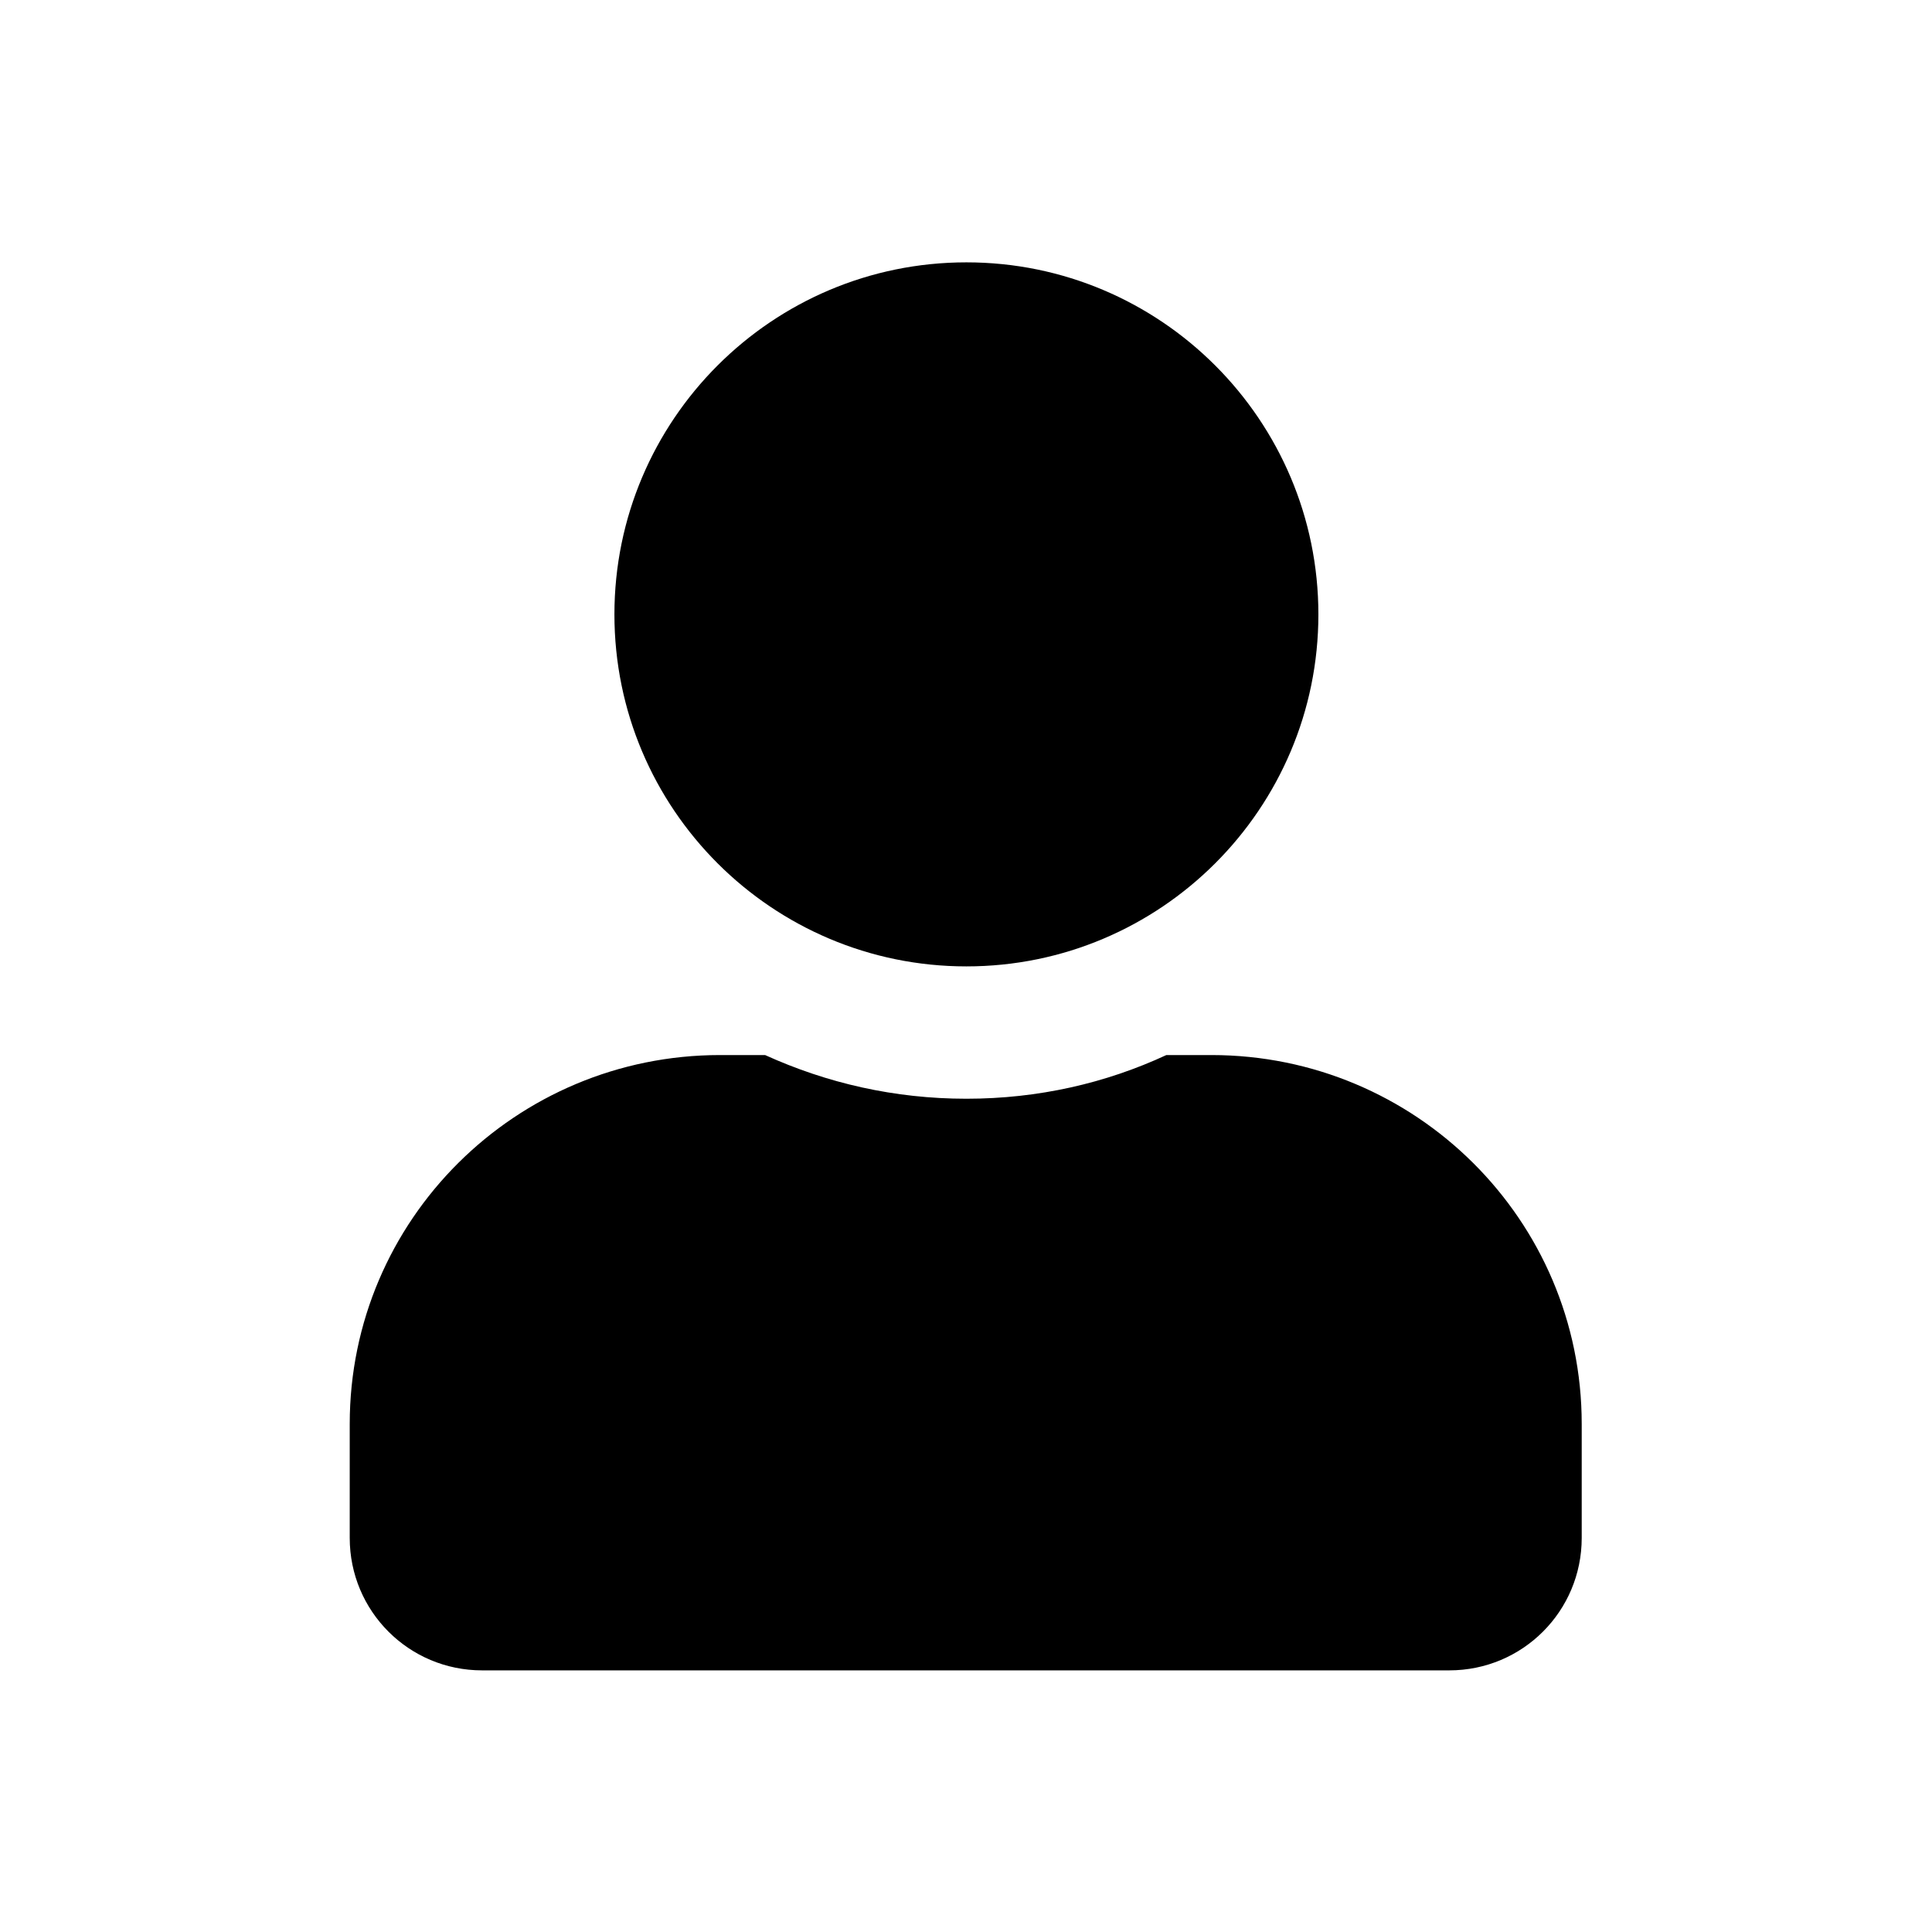
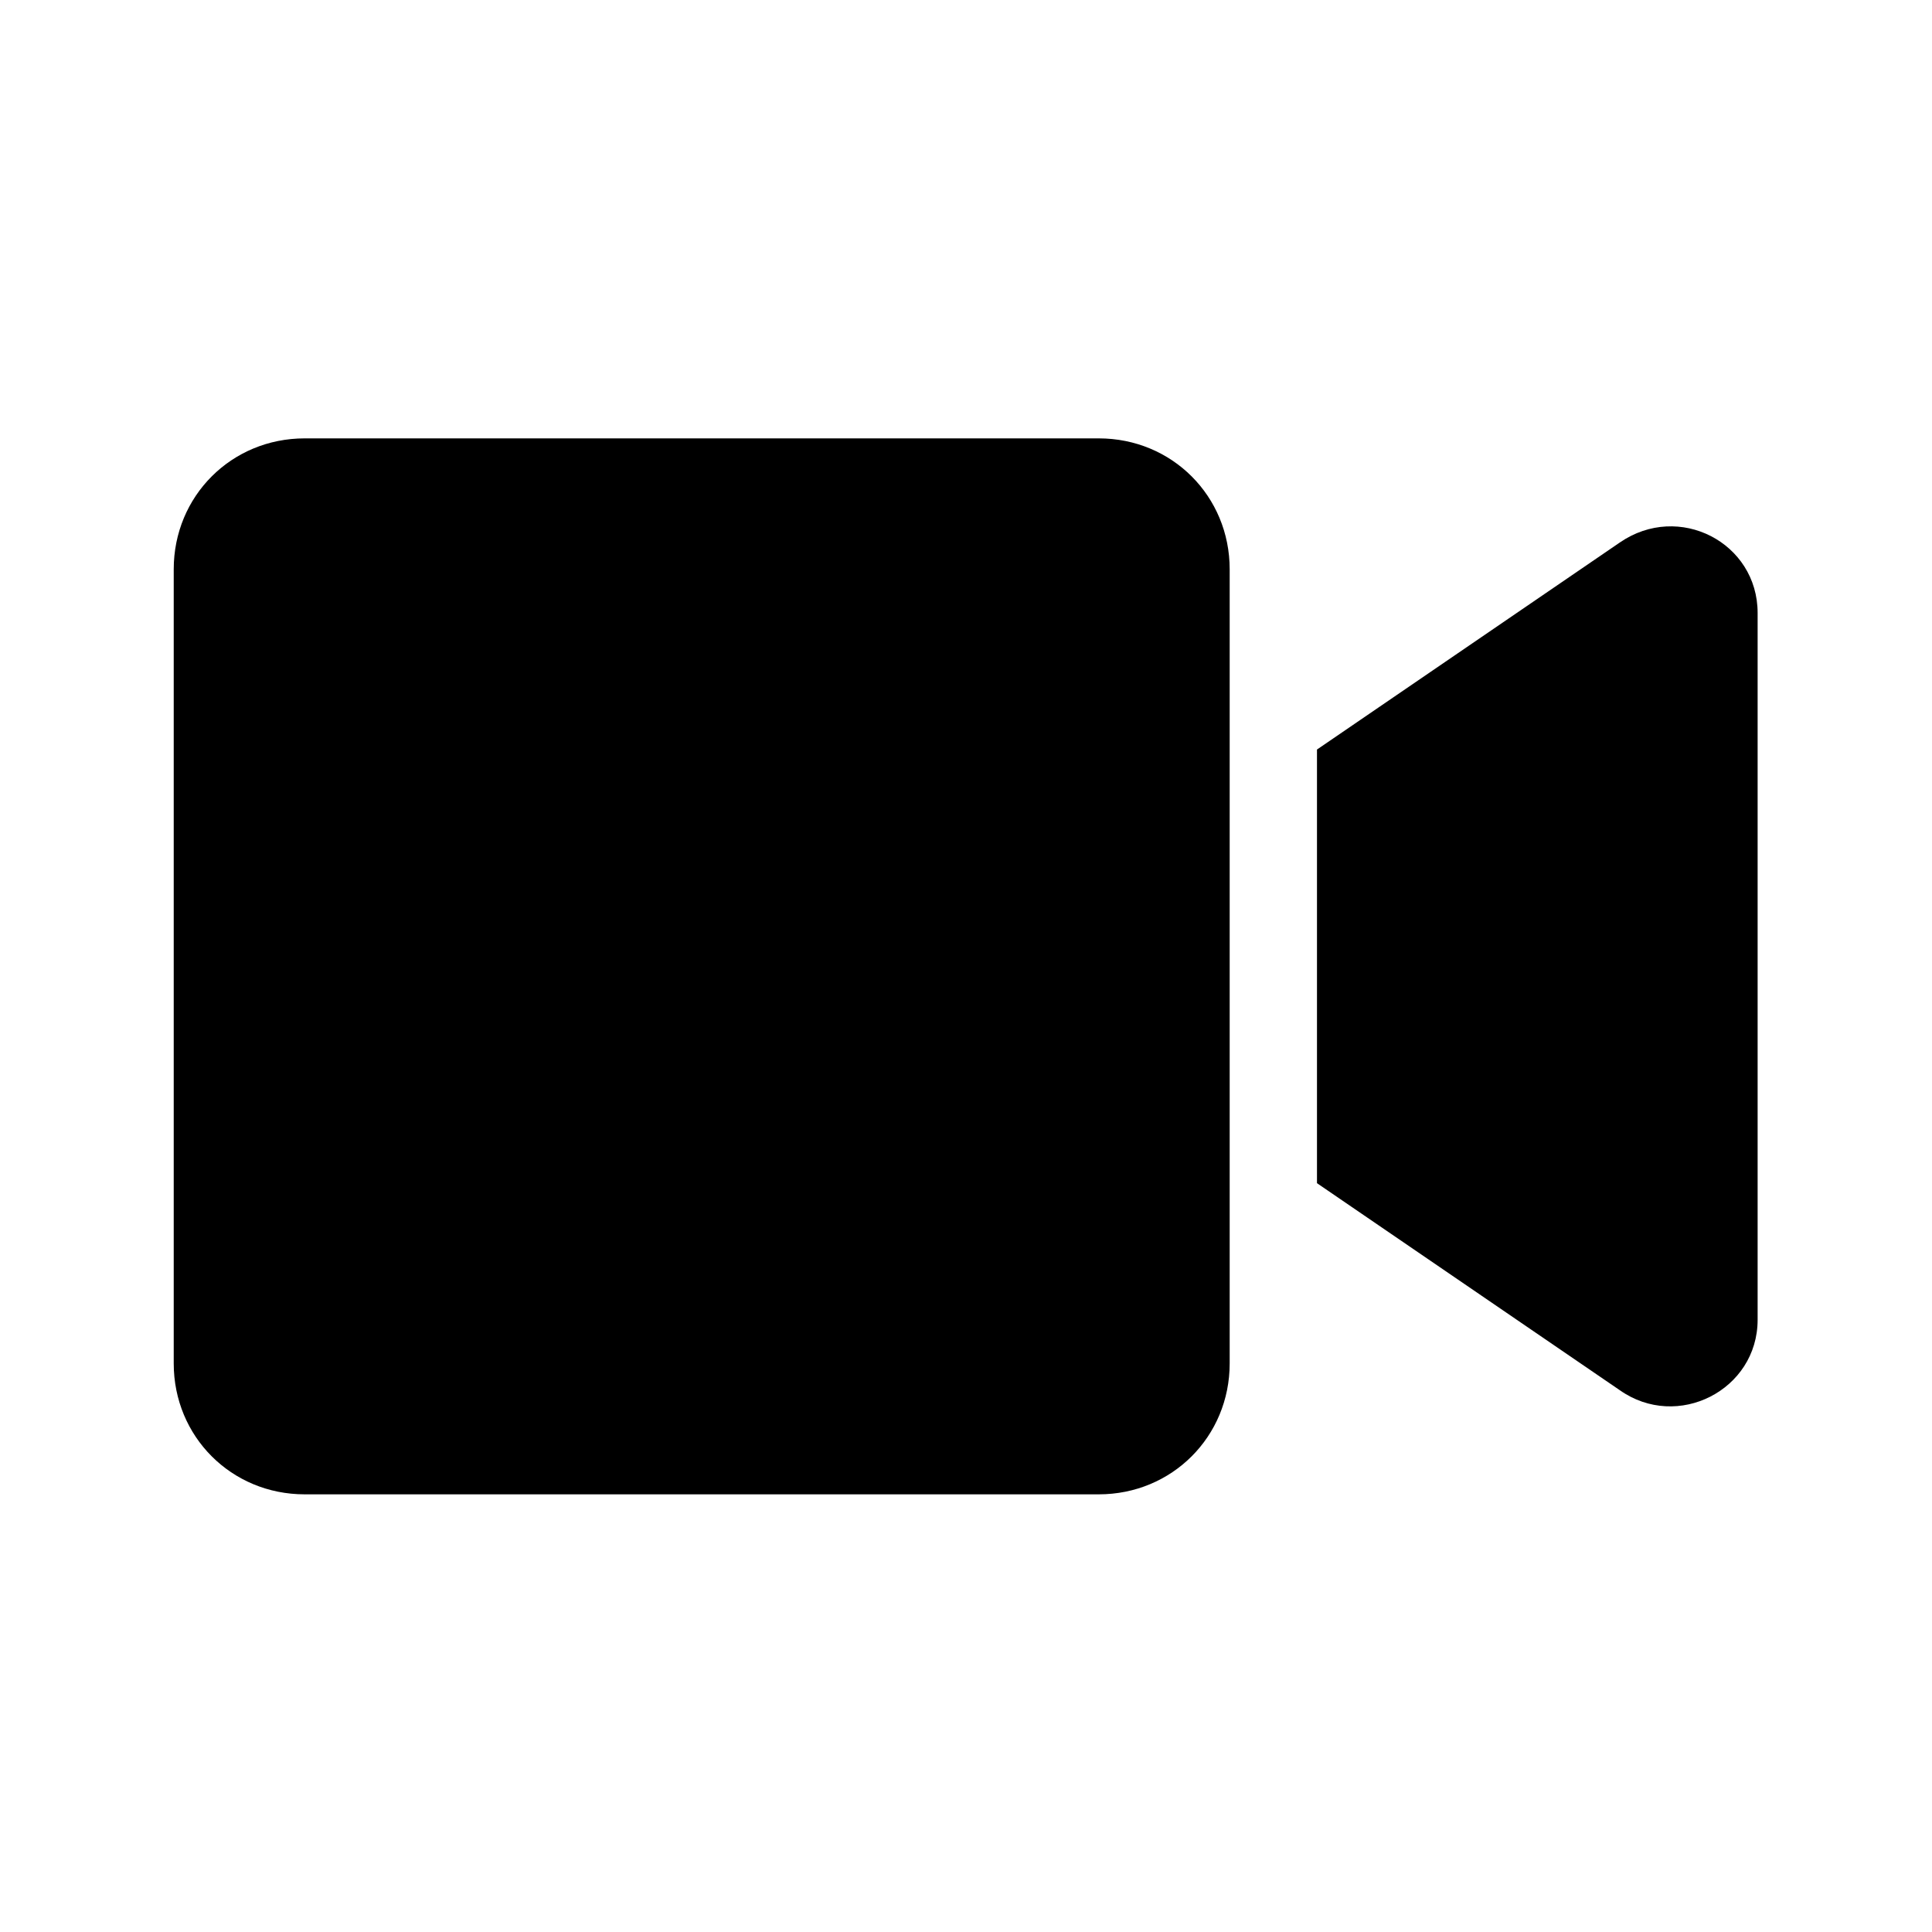
<svg xmlns="http://www.w3.org/2000/svg" xmlns:xlink="http://www.w3.org/1999/xlink" version="1.1" width="85.04pt" height="85.04pt" viewBox="0 0 56.693 56.693">
  <defs>
-     <path id="g0-4" d="M9.049-7.747C11.9-7.747 14.214-10.061 14.214-12.912S11.9-18.078 9.049-18.078S3.884-15.764 3.884-12.912S6.198-7.747 9.049-7.747ZM12.644-6.446H11.983C11.094-6.033 10.103-5.805 9.049-5.805S7.004-6.033 6.095-6.446H5.434C2.438-6.446 0-4.029 0-1.033V.64C0 1.715 .868 2.583 1.942 2.583H16.135C17.21 2.583 18.078 1.715 18.078 .64V-1.033C18.078-4.029 15.64-6.446 12.644-6.446Z" />
+     <path id="g0-10" d="M13.574-15.495H1.921C.847-15.495 0-14.648 0-13.574V-1.921C0-.847 .847 0 1.921 0H13.574C14.648 0 15.495-.847 15.495-1.921V-13.574C15.495-14.648 14.648-15.495 13.574-15.495ZM21.218-13.966L16.776-10.929V-4.566L21.218-1.529C22.065-.93 23.242-1.529 23.242-2.562V-12.933C23.242-13.966 22.086-14.565 21.218-13.966Z" />
  </defs>
-   <g id="page43">
-     <g transform="matrix(1.999758 0 0 1.999758 -10.267 69.543)">
-       <use x="10.266" y="-12.848" xlink:href="#g0-4" />
+   <g id="page42">
+     <g transform="matrix(1.999758 0 0 1.999758 -5.101 69.543)">
+       <use x="5.1" y="-12.848" xlink:href="#g0-10" />
    </g>
  </g>
</svg>
